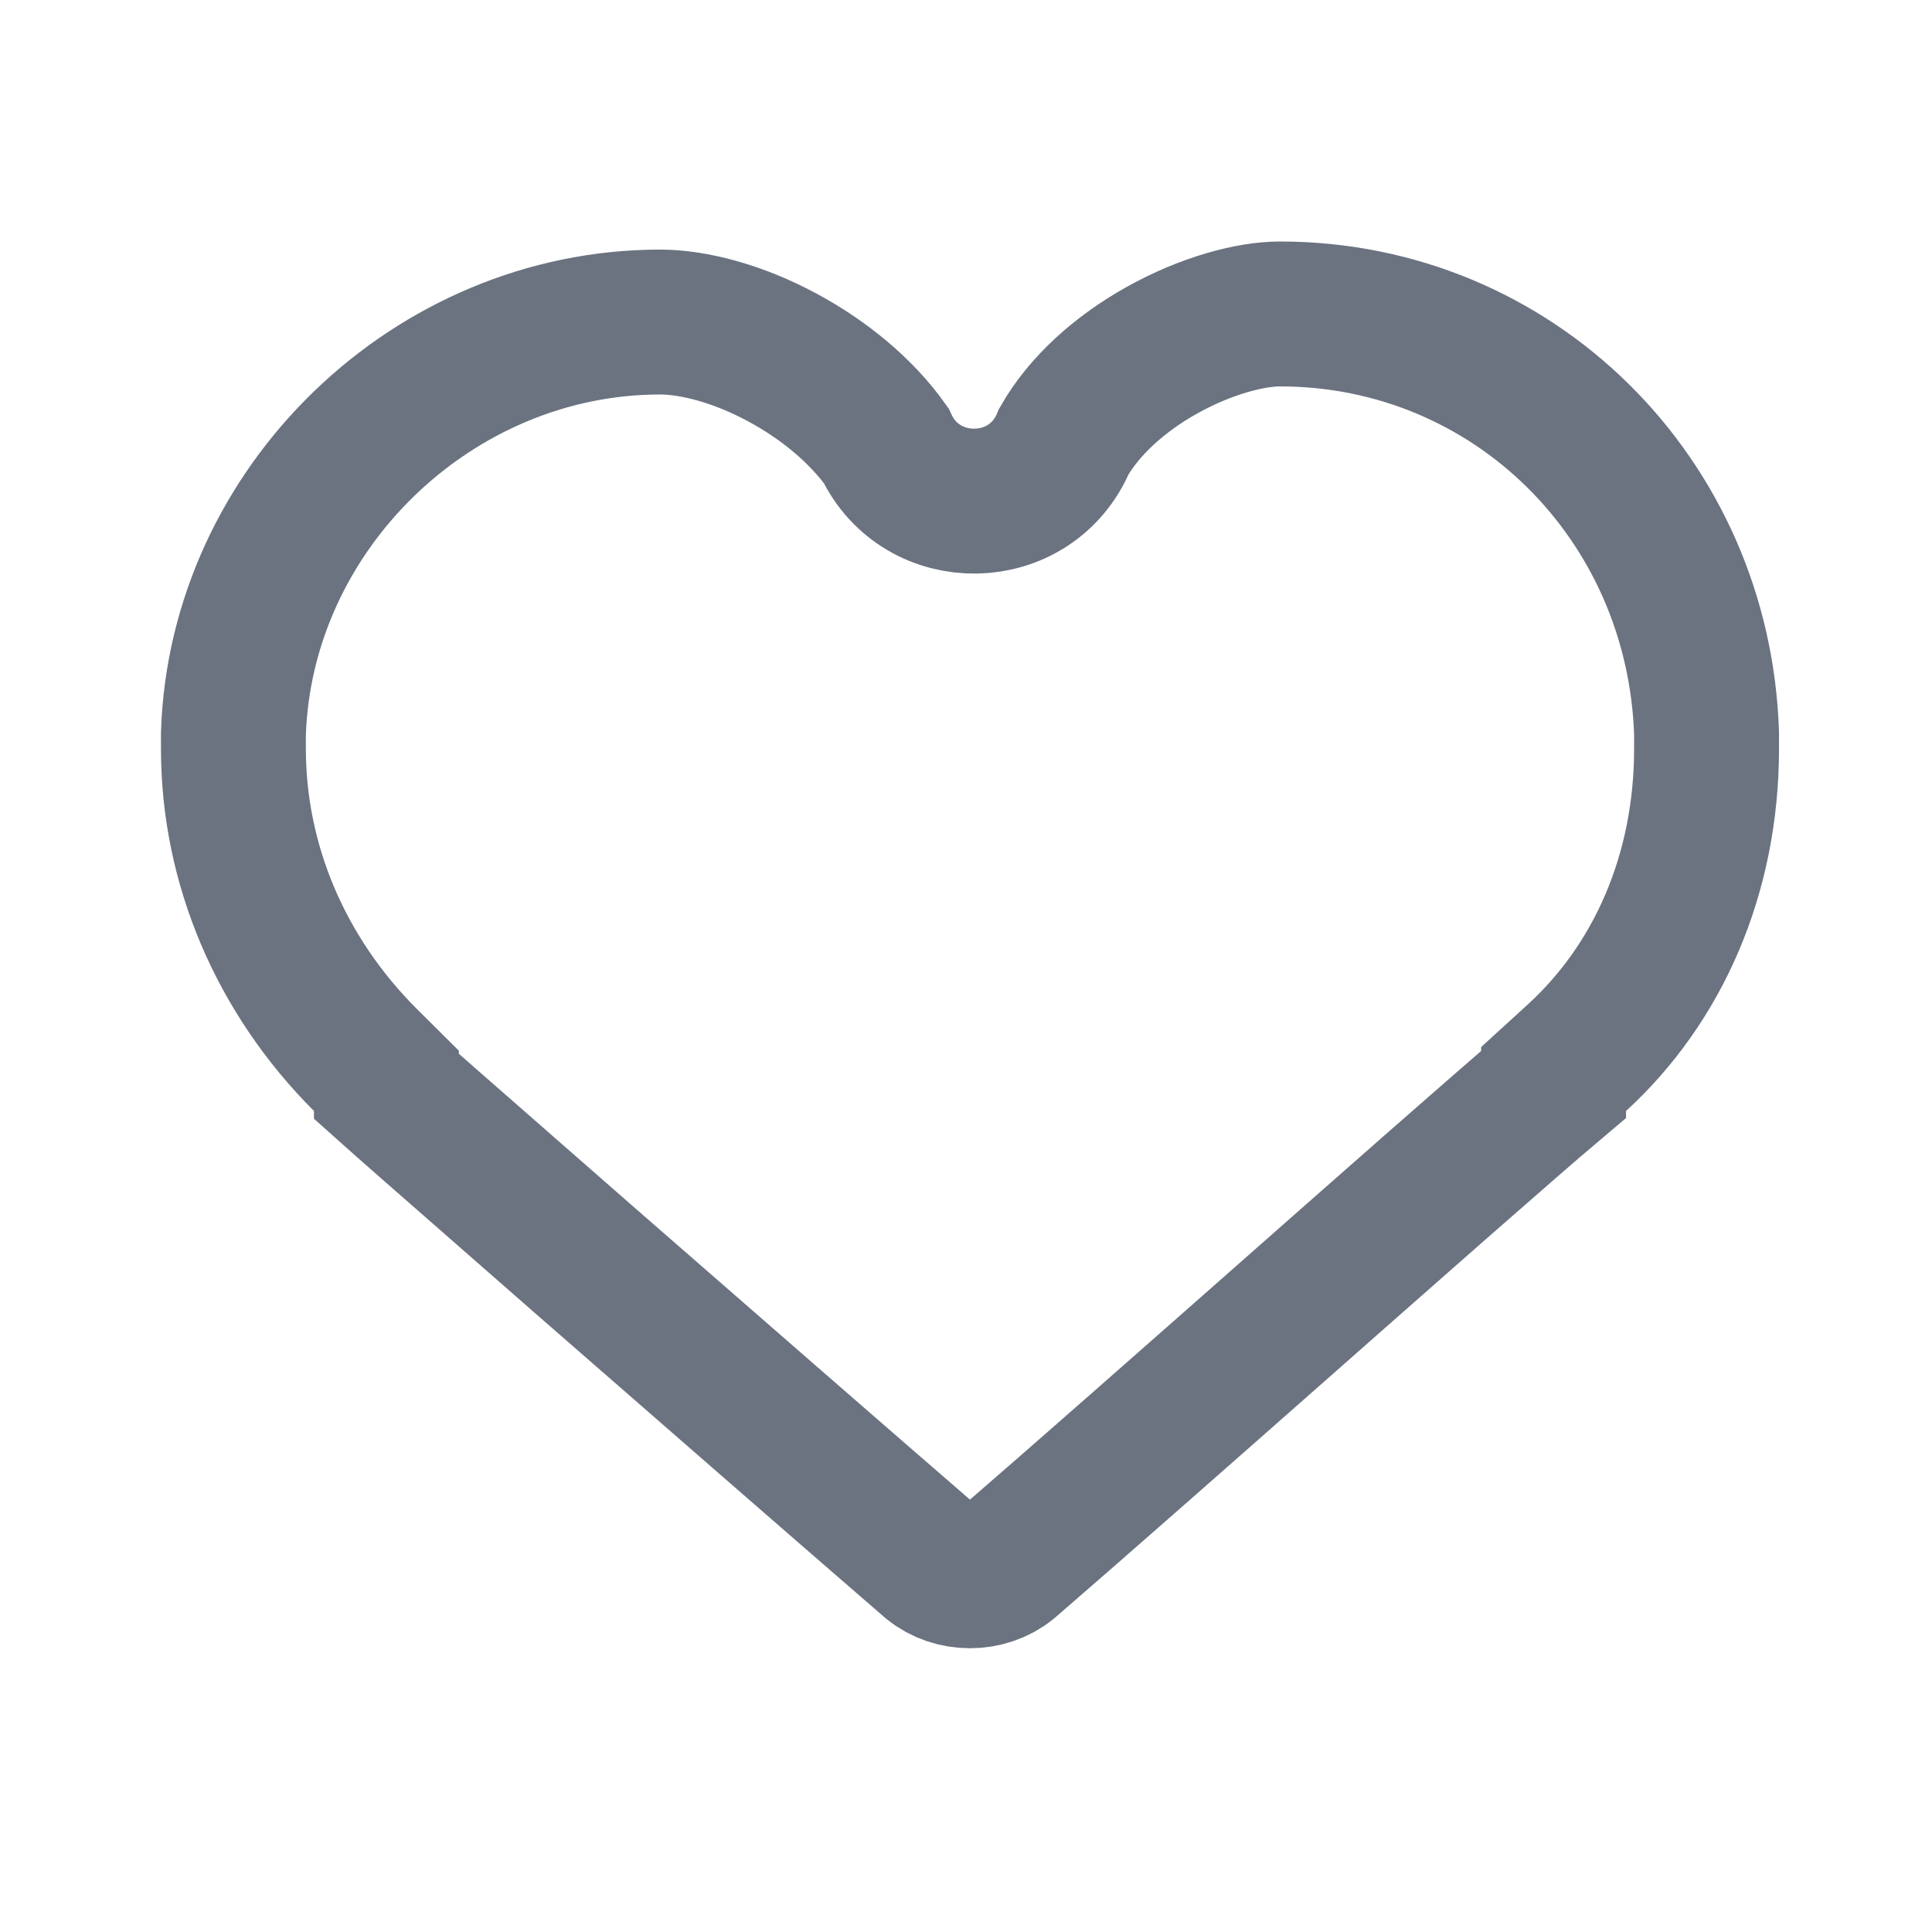
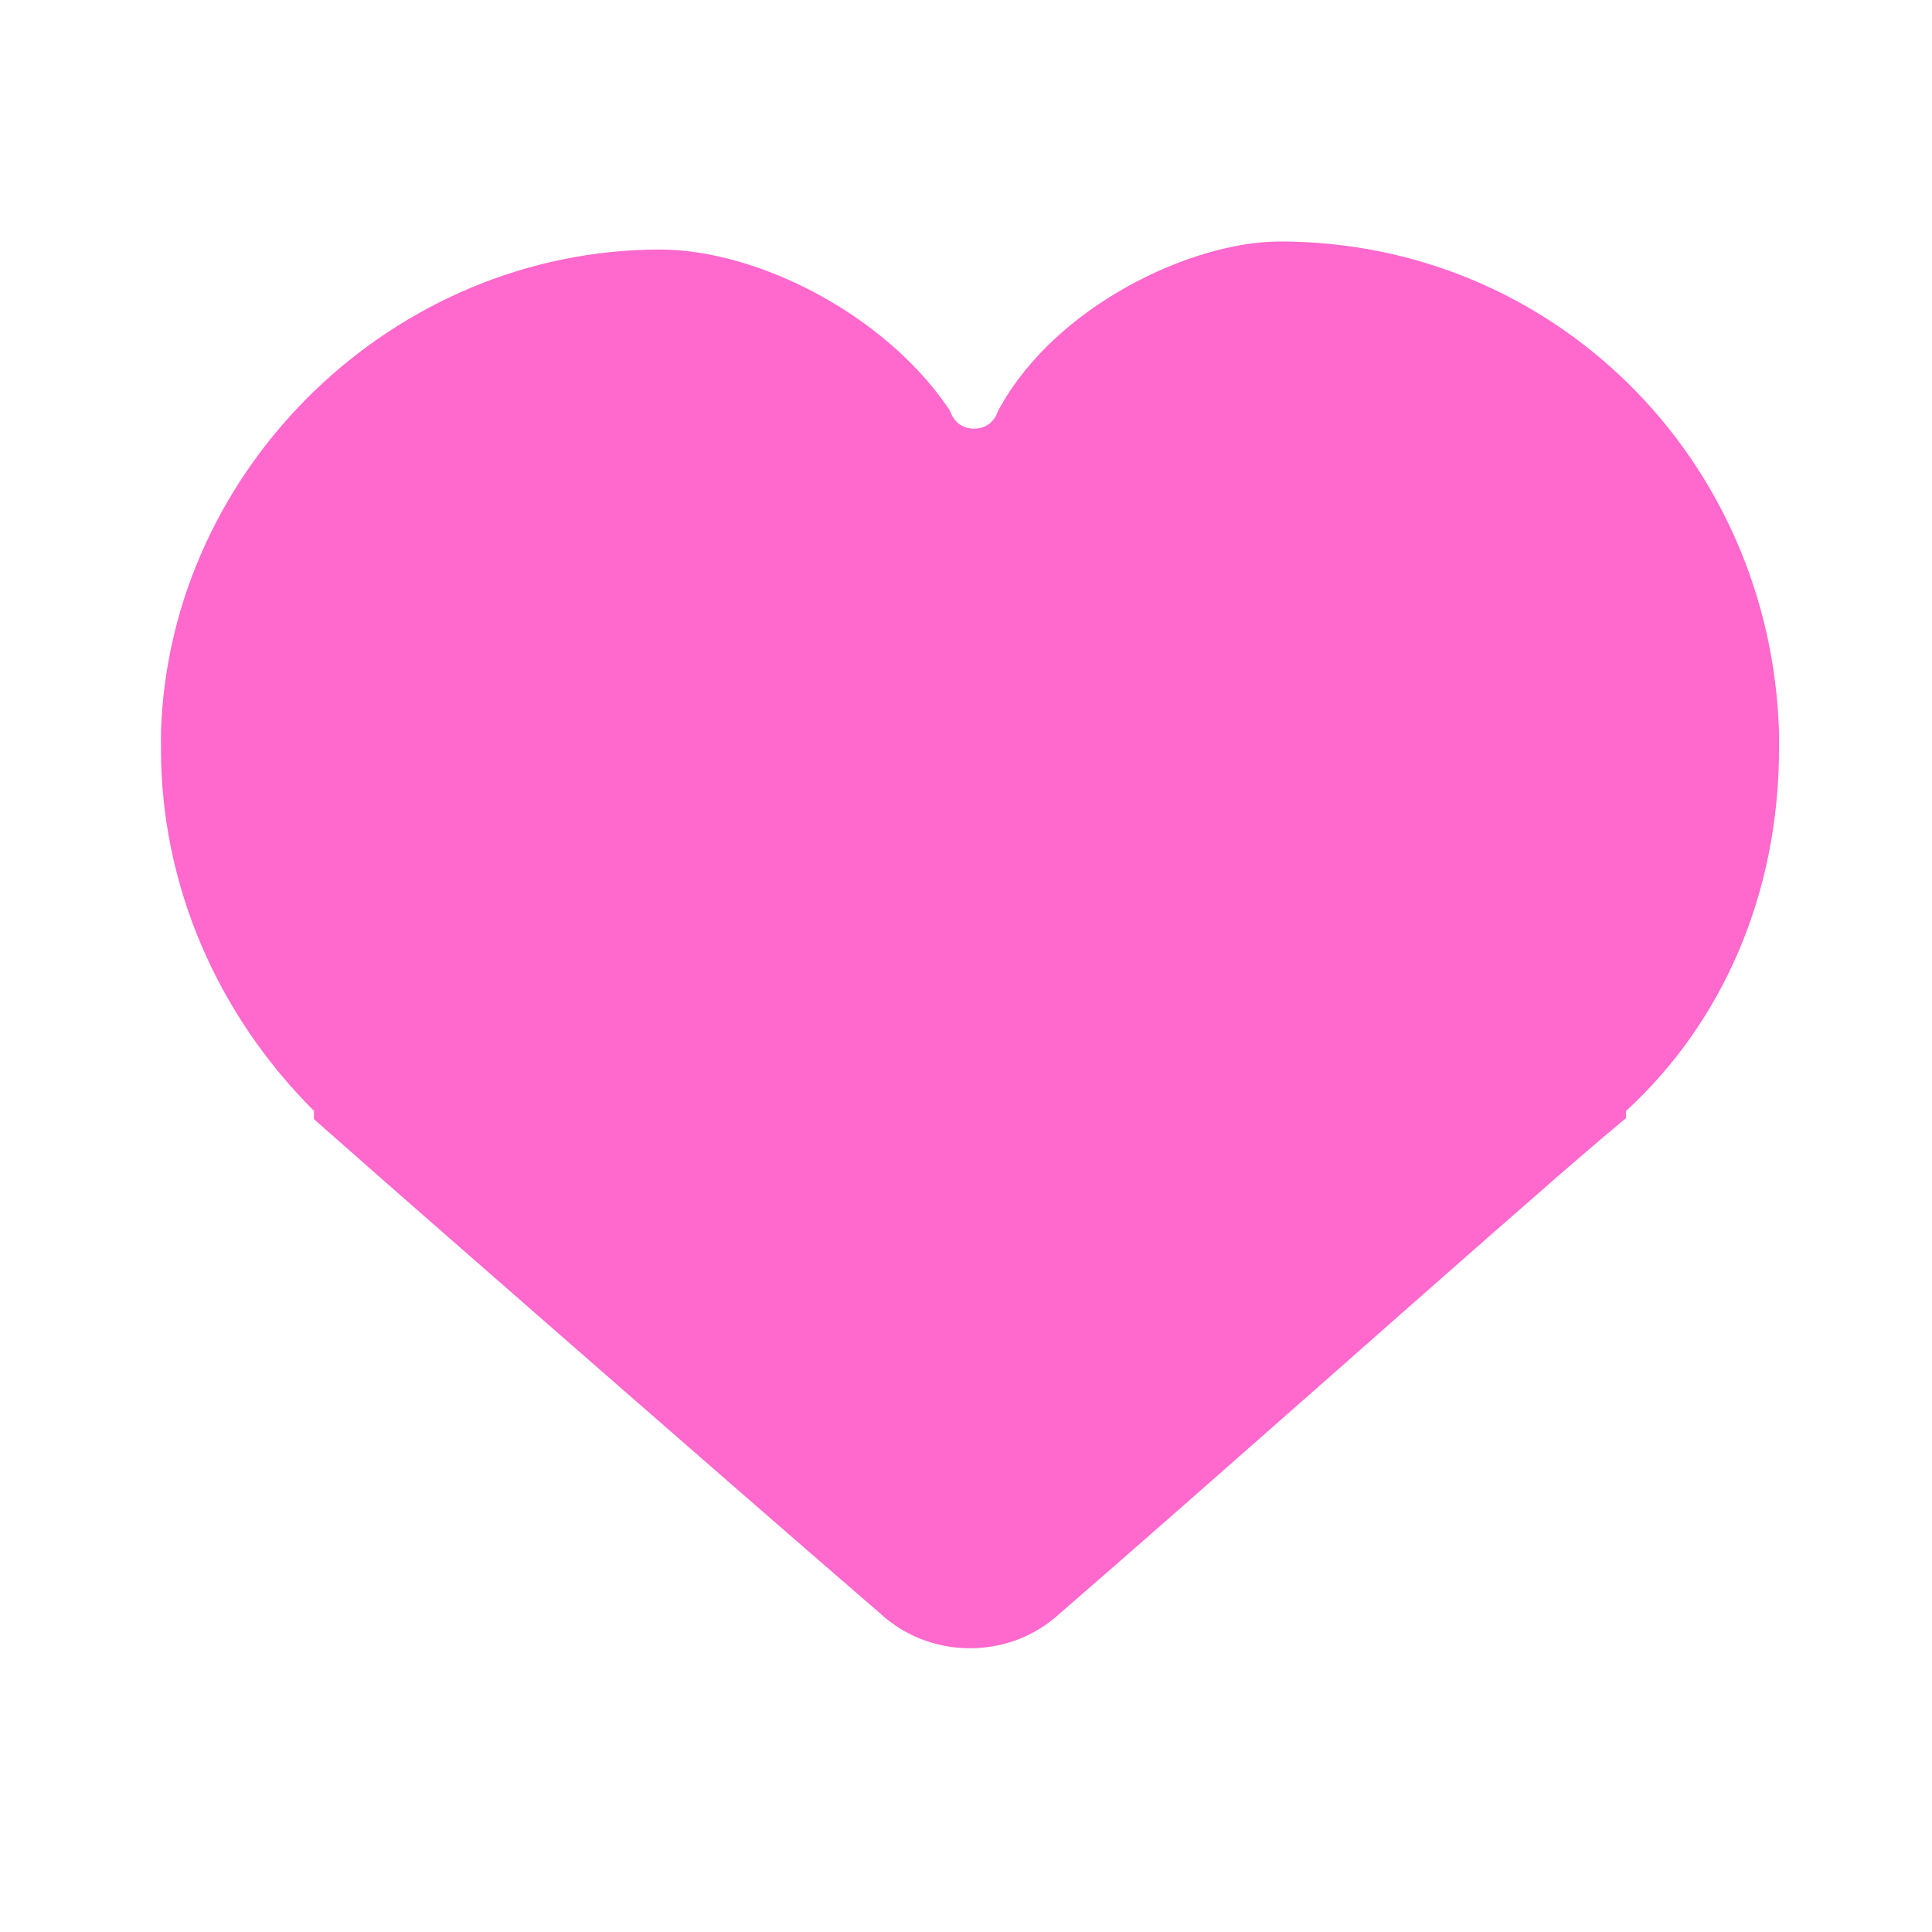
- <svg xmlns="http://www.w3.org/2000/svg" width="16" height="16" viewBox="0 0 16 16" fill="none">
-   <path d="M3.557 9.312C3.407 9.18 3.287 9.075 3.2 8.997V8.951L3.024 8.776C2.33 8.082 1.933 7.165 1.933 6.2V6.076C1.994 4.206 3.592 2.667 5.466 2.667C5.745 2.667 6.114 2.763 6.482 2.962C6.829 3.149 7.134 3.404 7.337 3.688C7.631 4.315 8.539 4.304 8.811 3.655C8.979 3.361 9.273 3.095 9.625 2.899C9.993 2.694 10.359 2.6 10.6 2.6C12.529 2.6 14.071 4.127 14.133 6.076V6.2C14.133 7.242 13.73 8.145 13.061 8.758L12.866 8.936V8.98C12.765 9.065 12.635 9.178 12.483 9.31C12.146 9.603 11.694 10 11.203 10.433C11.045 10.572 10.883 10.715 10.72 10.859C9.864 11.614 8.959 12.412 8.346 12.942C8.169 13.086 7.897 13.086 7.72 12.942C6.988 12.309 5.826 11.296 4.836 10.432C4.341 9.998 3.889 9.603 3.557 9.312Z" stroke="#6B7280" stroke-width="1.2" />
+ <svg xmlns="http://www.w3.org/2000/svg" width="32" height="32" viewBox="0 0 32 32" fill="none">
+   <path d="M6.054 18.223C6.035 18.206 6.017 18.19 6 18.175V18.069L5.766 17.834C4.307 16.376 3.466 14.443 3.466 12.4V12.146C3.593 8.186 6.967 4.933 10.933 4.933C11.571 4.933 12.374 5.151 13.154 5.571C13.904 5.975 14.575 6.536 15.023 7.178C15.457 8.155 16.856 8.141 17.262 7.135C17.641 6.457 18.298 5.871 19.056 5.449C19.835 5.014 20.635 4.8 21.2 4.8C25.283 4.8 28.54 8.036 28.666 12.145V12.4C28.666 14.589 27.817 16.504 26.393 17.81L26.133 18.048V18.145C26.108 18.166 26.082 18.188 26.055 18.211C25.847 18.386 25.565 18.629 25.229 18.921C24.556 19.507 23.654 20.3 22.671 21.166C22.356 21.444 22.033 21.729 21.706 22.018C19.991 23.529 18.178 25.128 16.95 26.189C16.448 26.604 15.685 26.604 15.183 26.189C13.718 24.924 11.39 22.895 9.41 21.164C8.418 20.298 7.515 19.507 6.85 18.924C6.518 18.632 6.247 18.393 6.054 18.223Z" fill="#FF68CC" stroke="#FF68CC" stroke-width="1.6" />
</svg>
